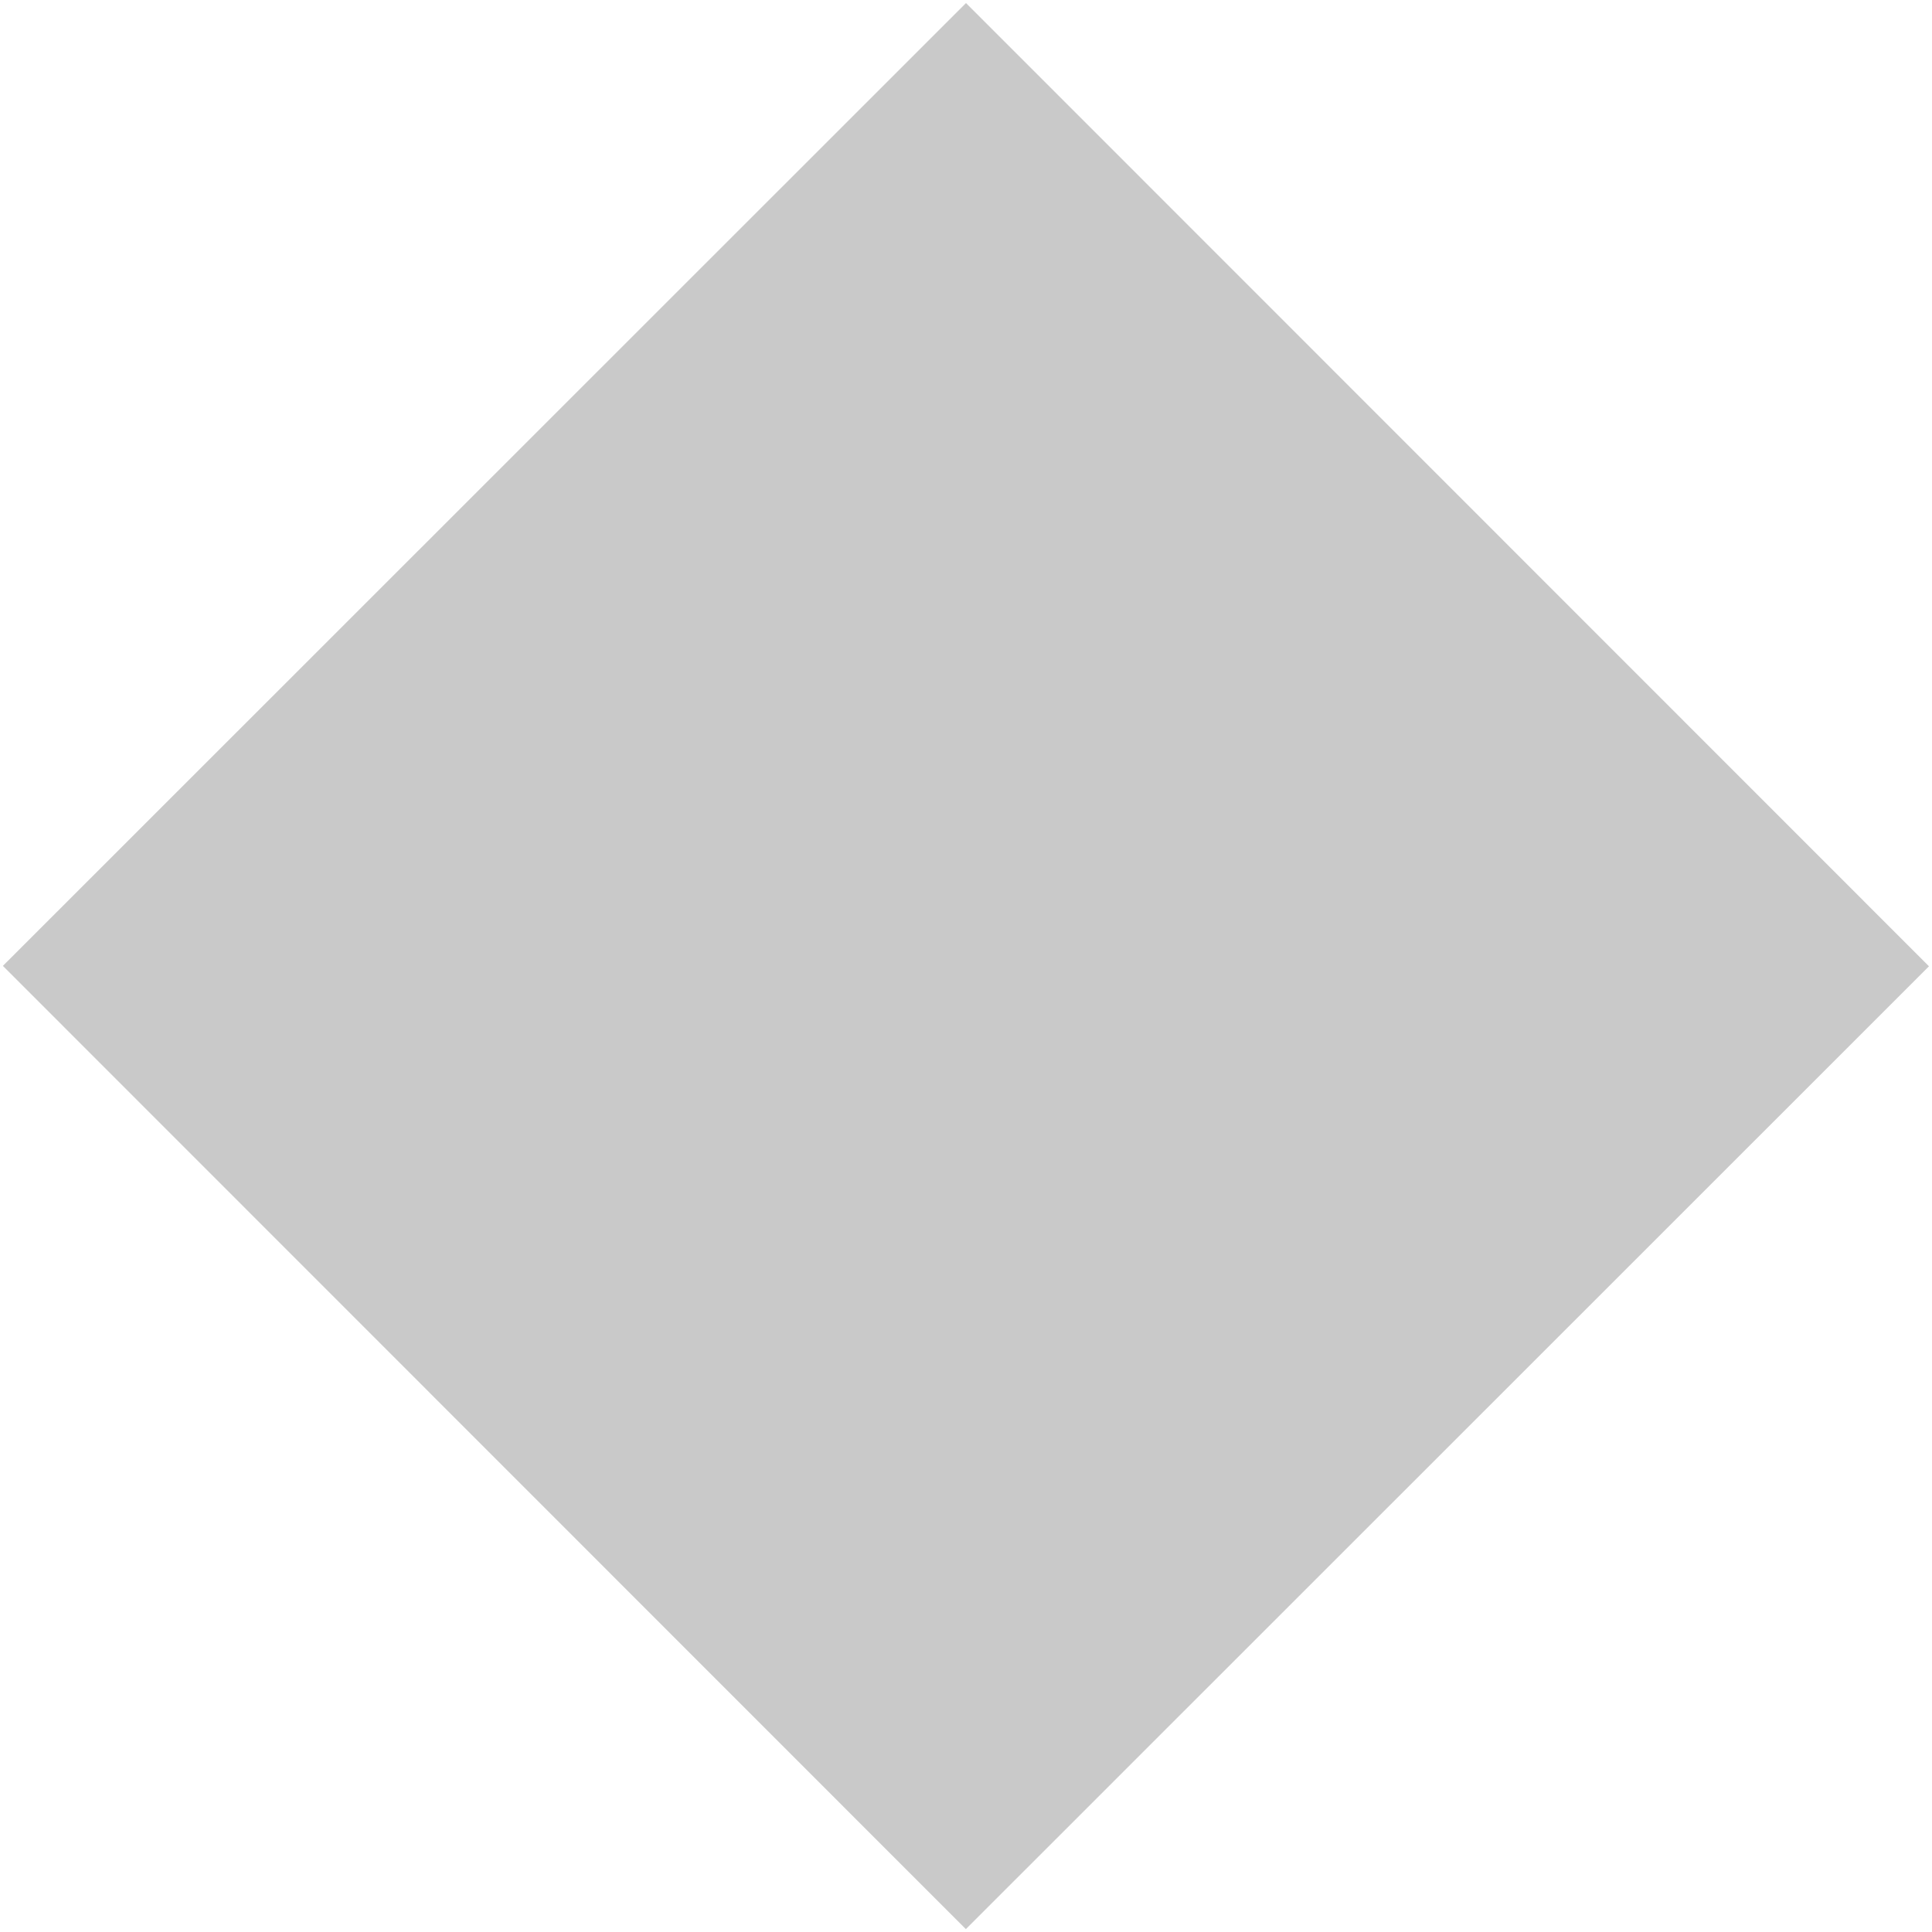
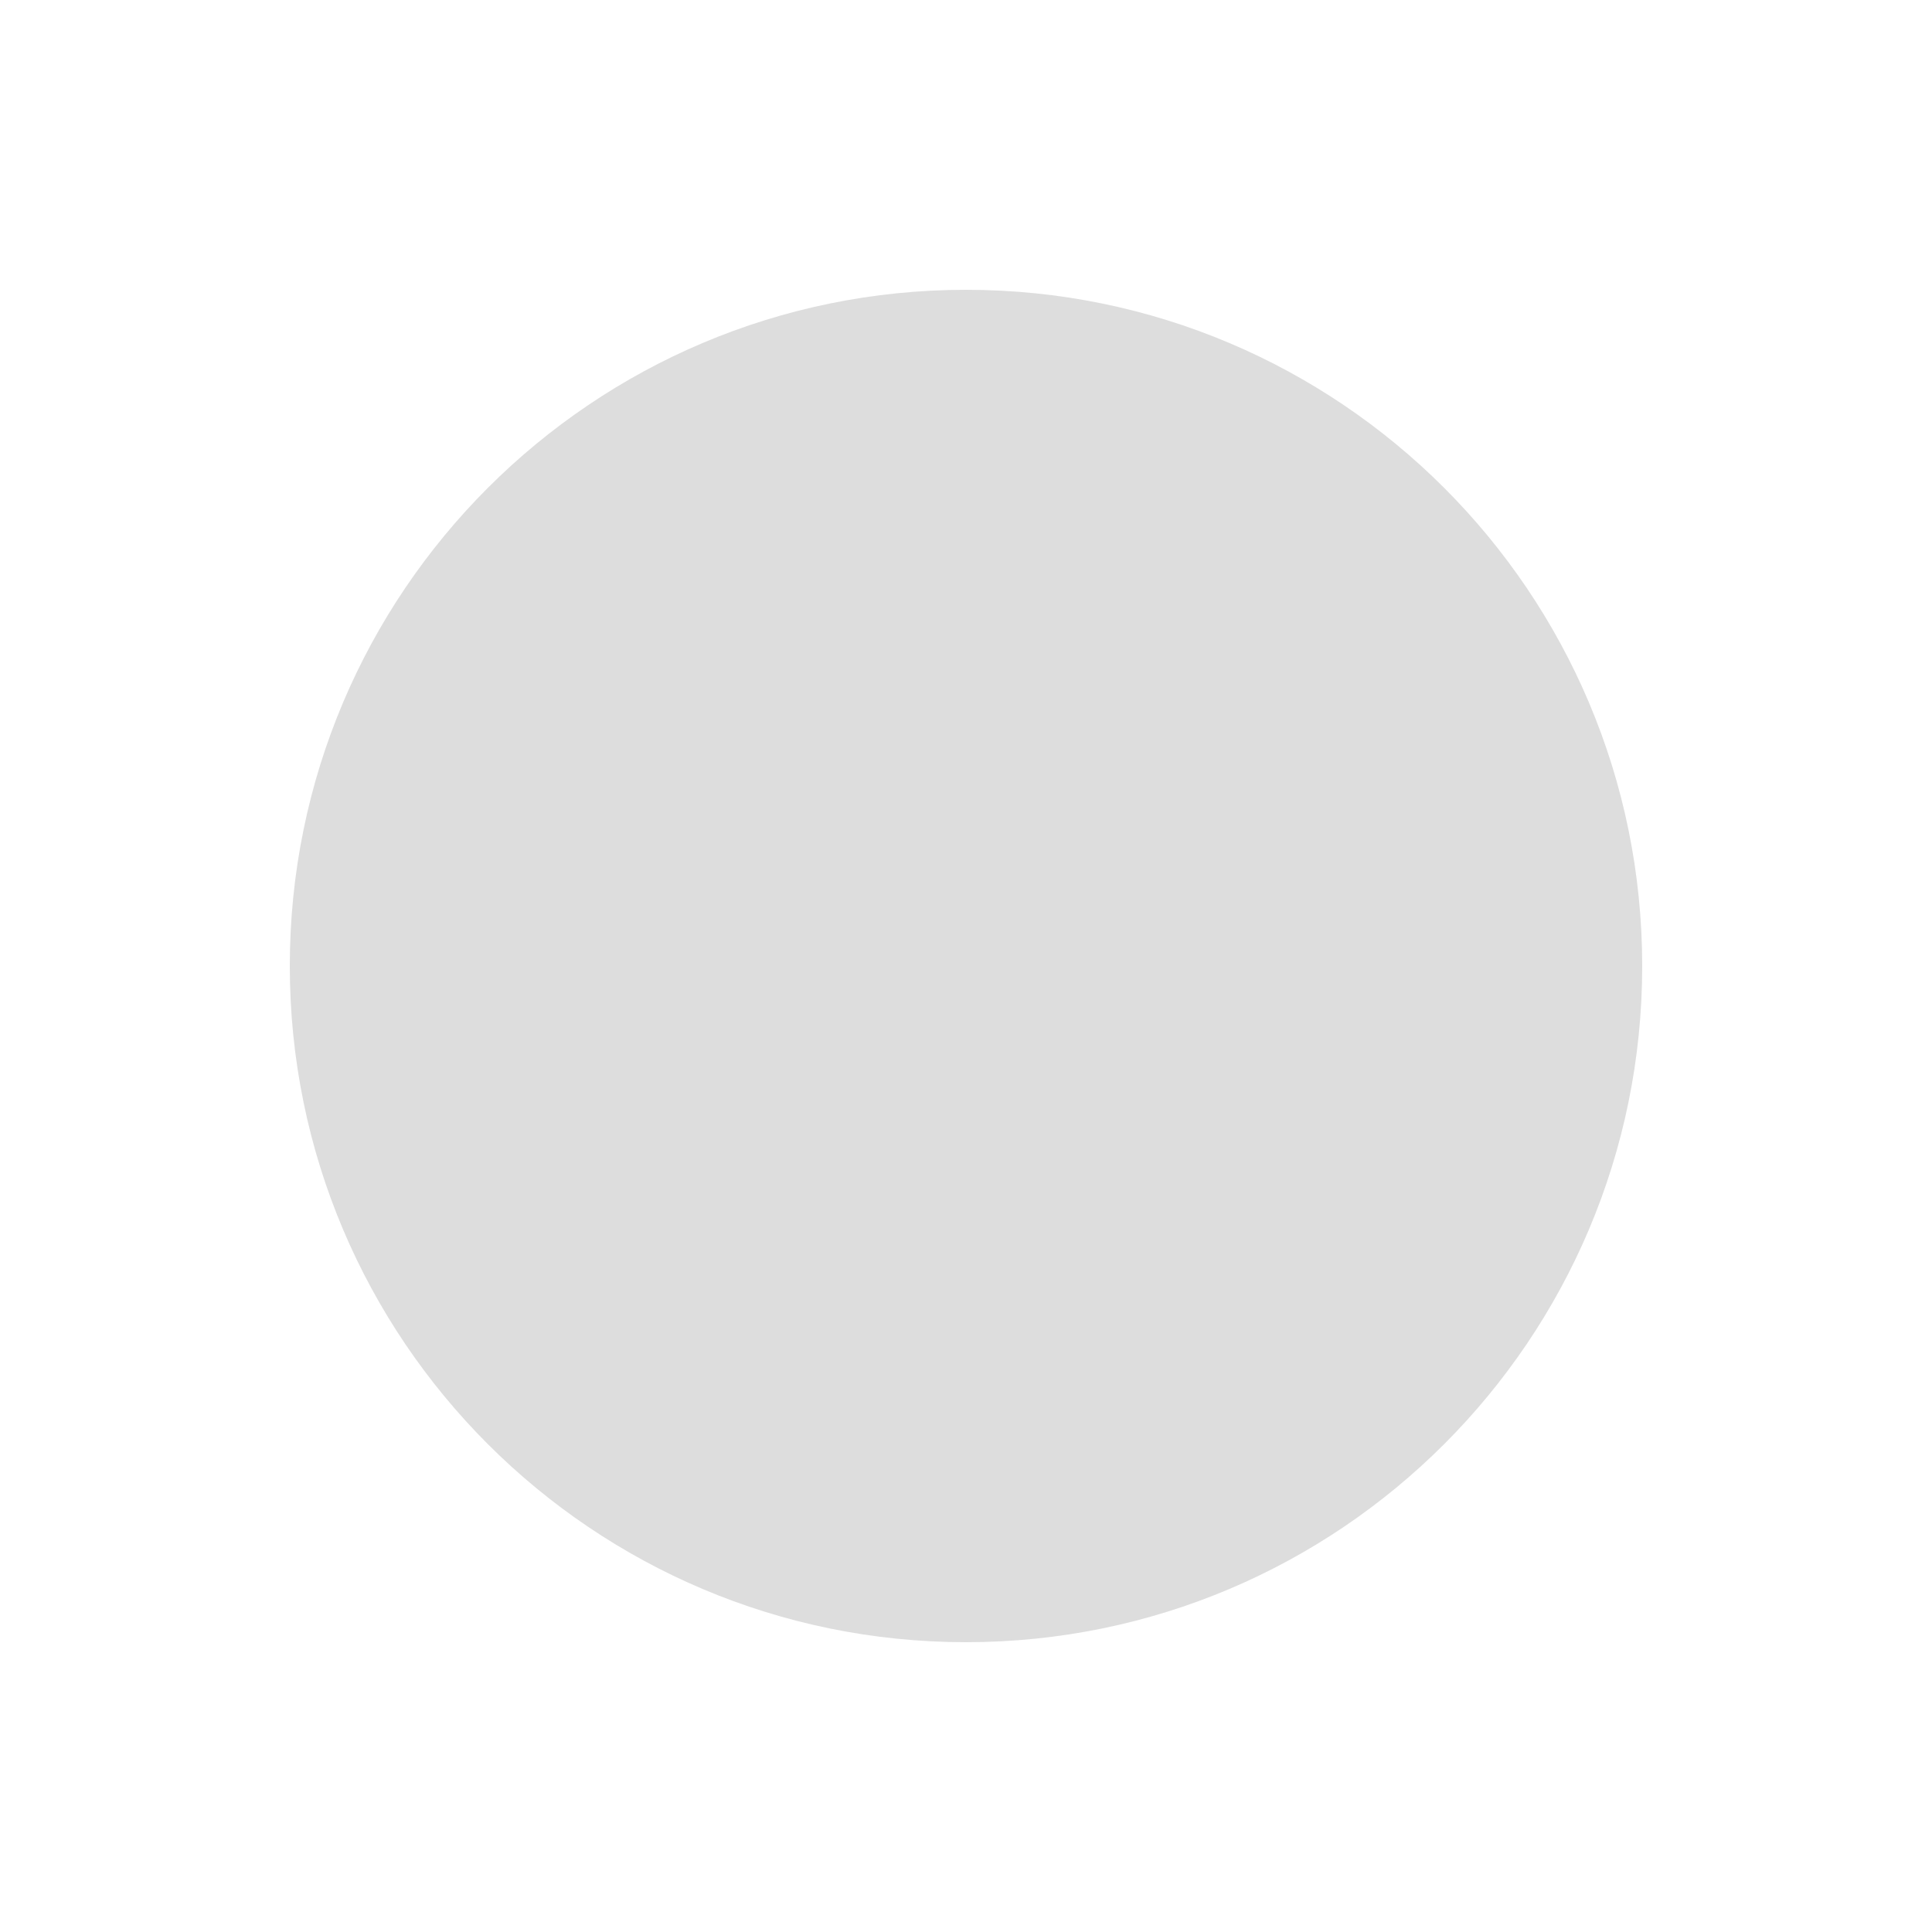
- <svg xmlns="http://www.w3.org/2000/svg" version="1.1" id="Layer_1" x="0px" y="0px" width="10px" height="10px" viewBox="0 0 10 10" enable-background="new 0 0 10 10" xml:space="preserve">
-   <rect x="1.475" y="1.476" transform="matrix(0.707 0.7072 -0.7072 0.707 5.001 -2.0709)" fill="#C9C9C9" width="7.05" height="7.049" />
+ <svg xmlns="http://www.w3.org/2000/svg" id="Untitled-Page%201" viewBox="0 0 10 10" style="background-color:#ffffff" version="1.1" xml:space="preserve" x="0px" y="0px" width="10px" height="10px">
+   <g id="Layer%201">
+     <path id="Ellipse" d="M 1.5 5 C 1.5 3.067 3.067 1.5 5 1.5 C 6.933 1.5 8.5 3.067 8.5 5 C 8.5 6.933 6.933 8.5 5 8.5 C 3.067 8.5 1.5 6.933 1.5 5 Z" fill="#dddddd" />
+   </g>
</svg>
